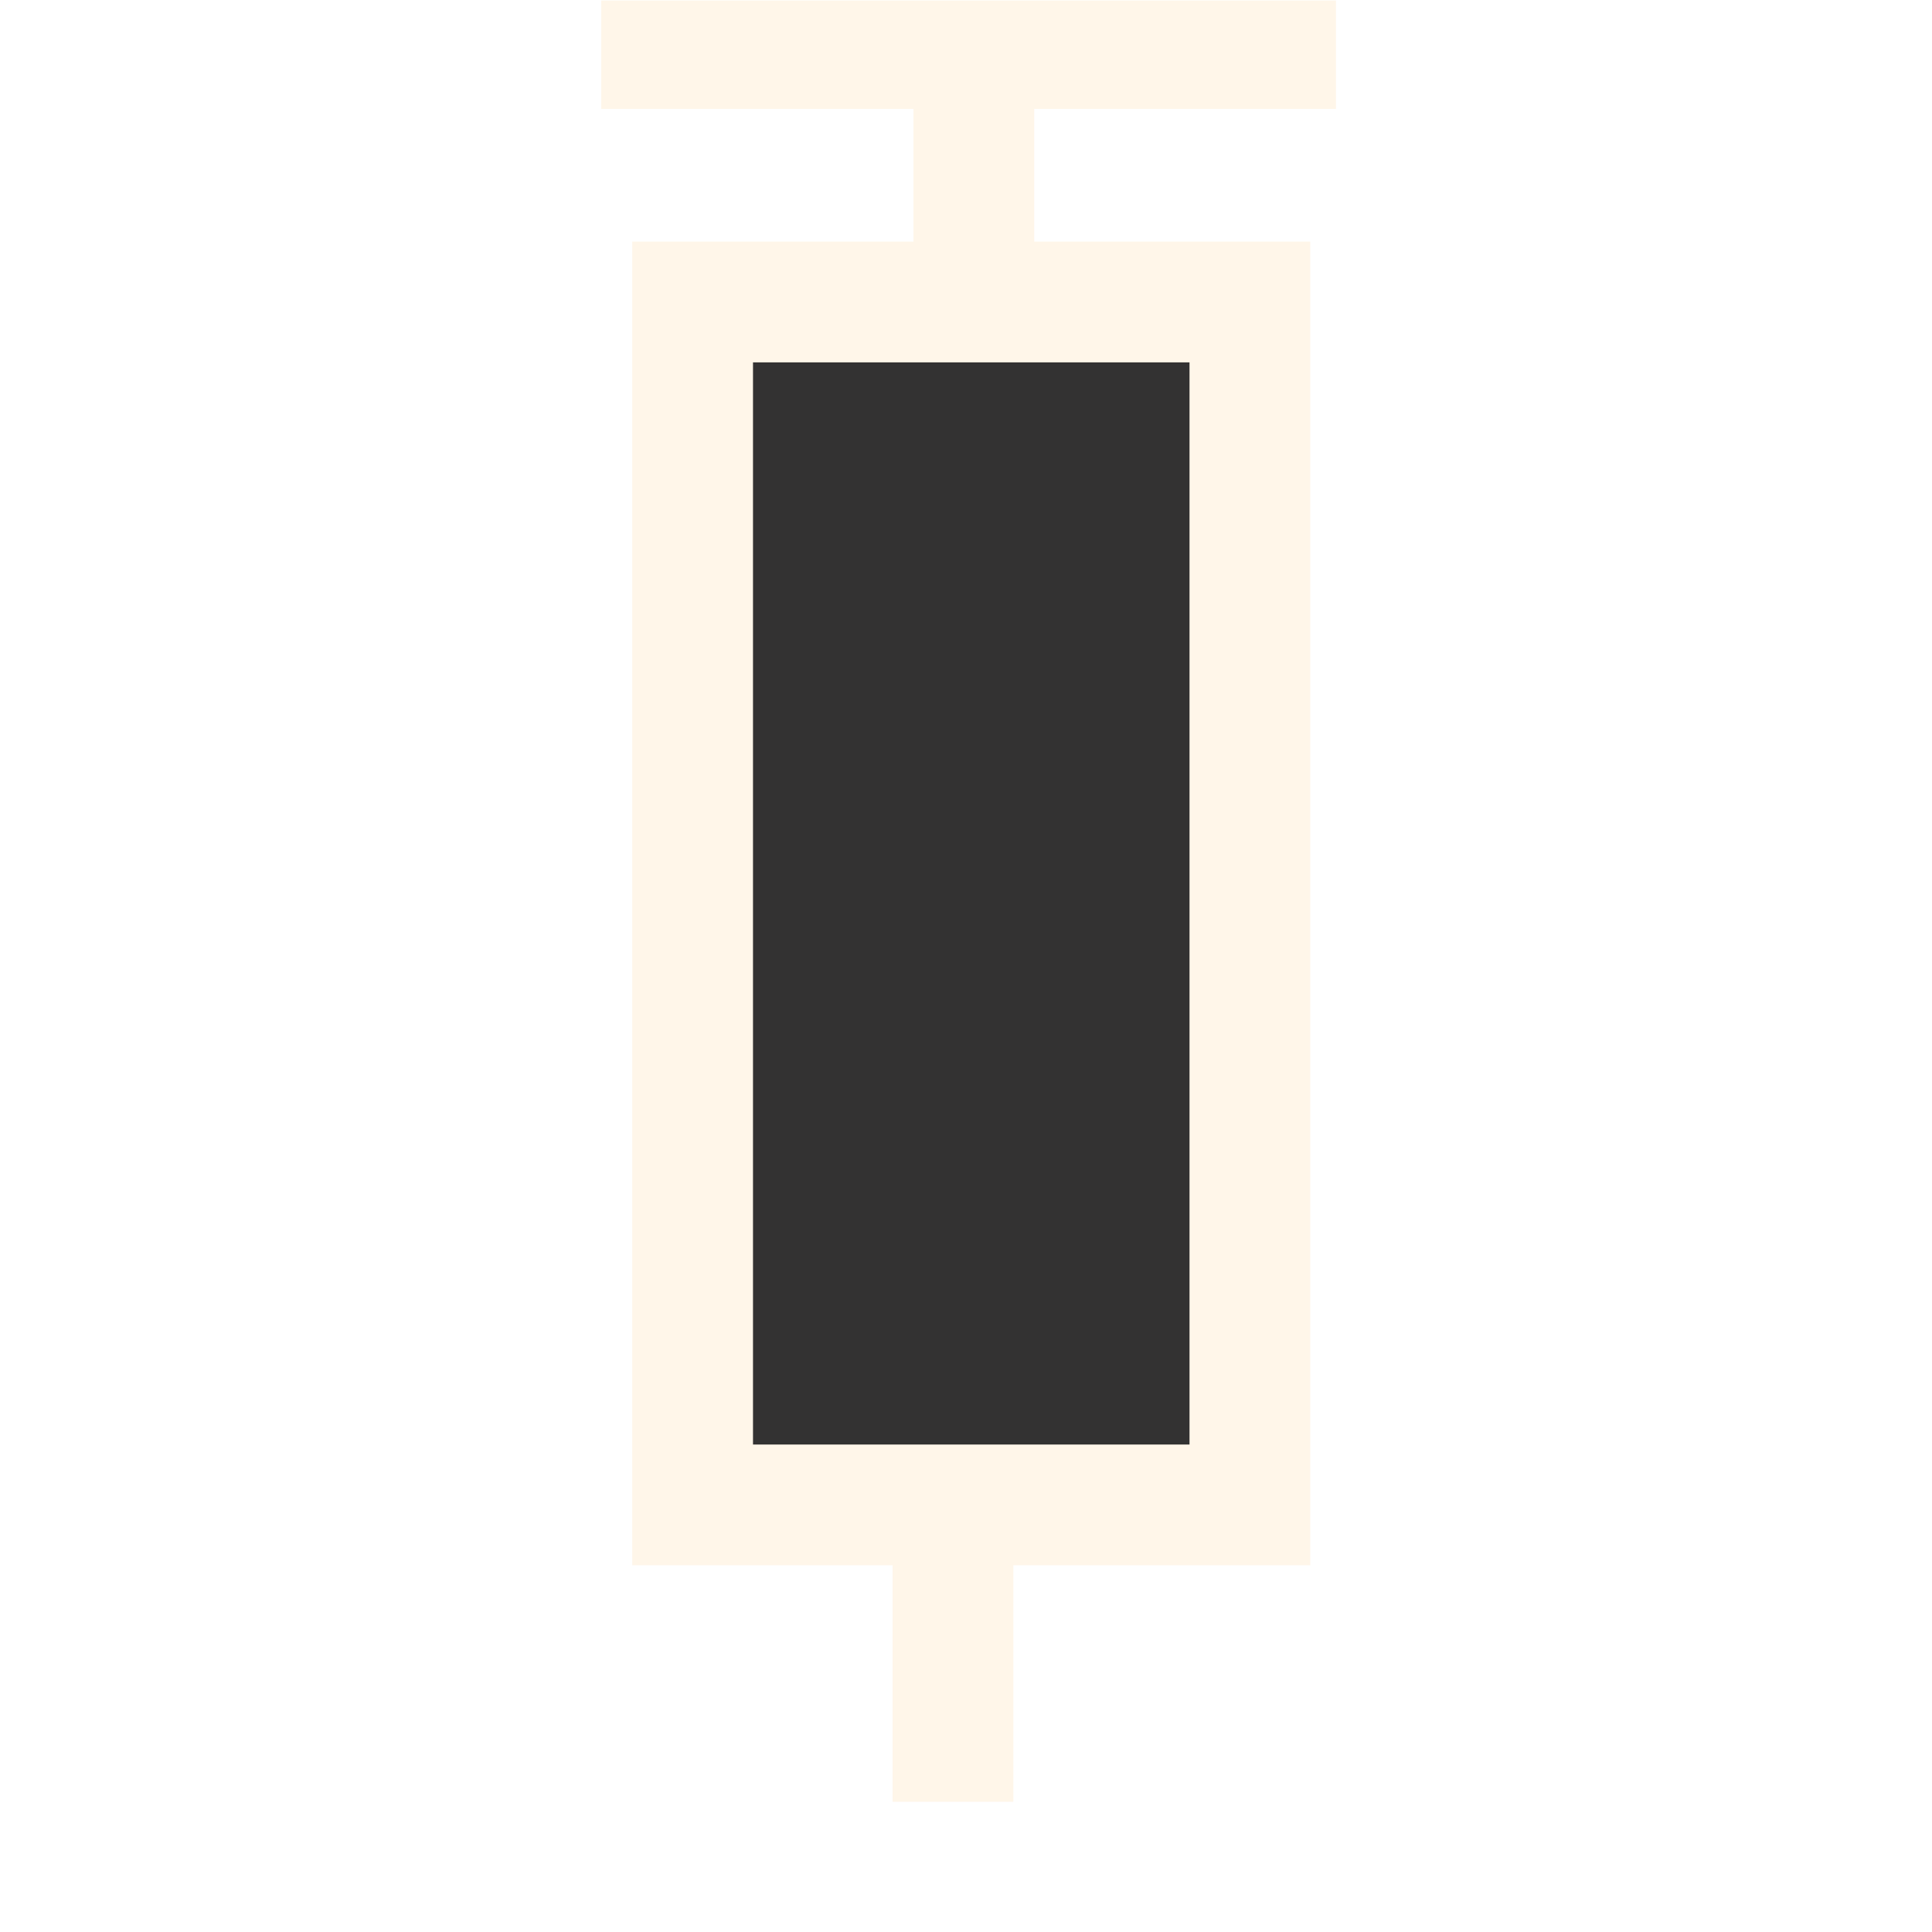
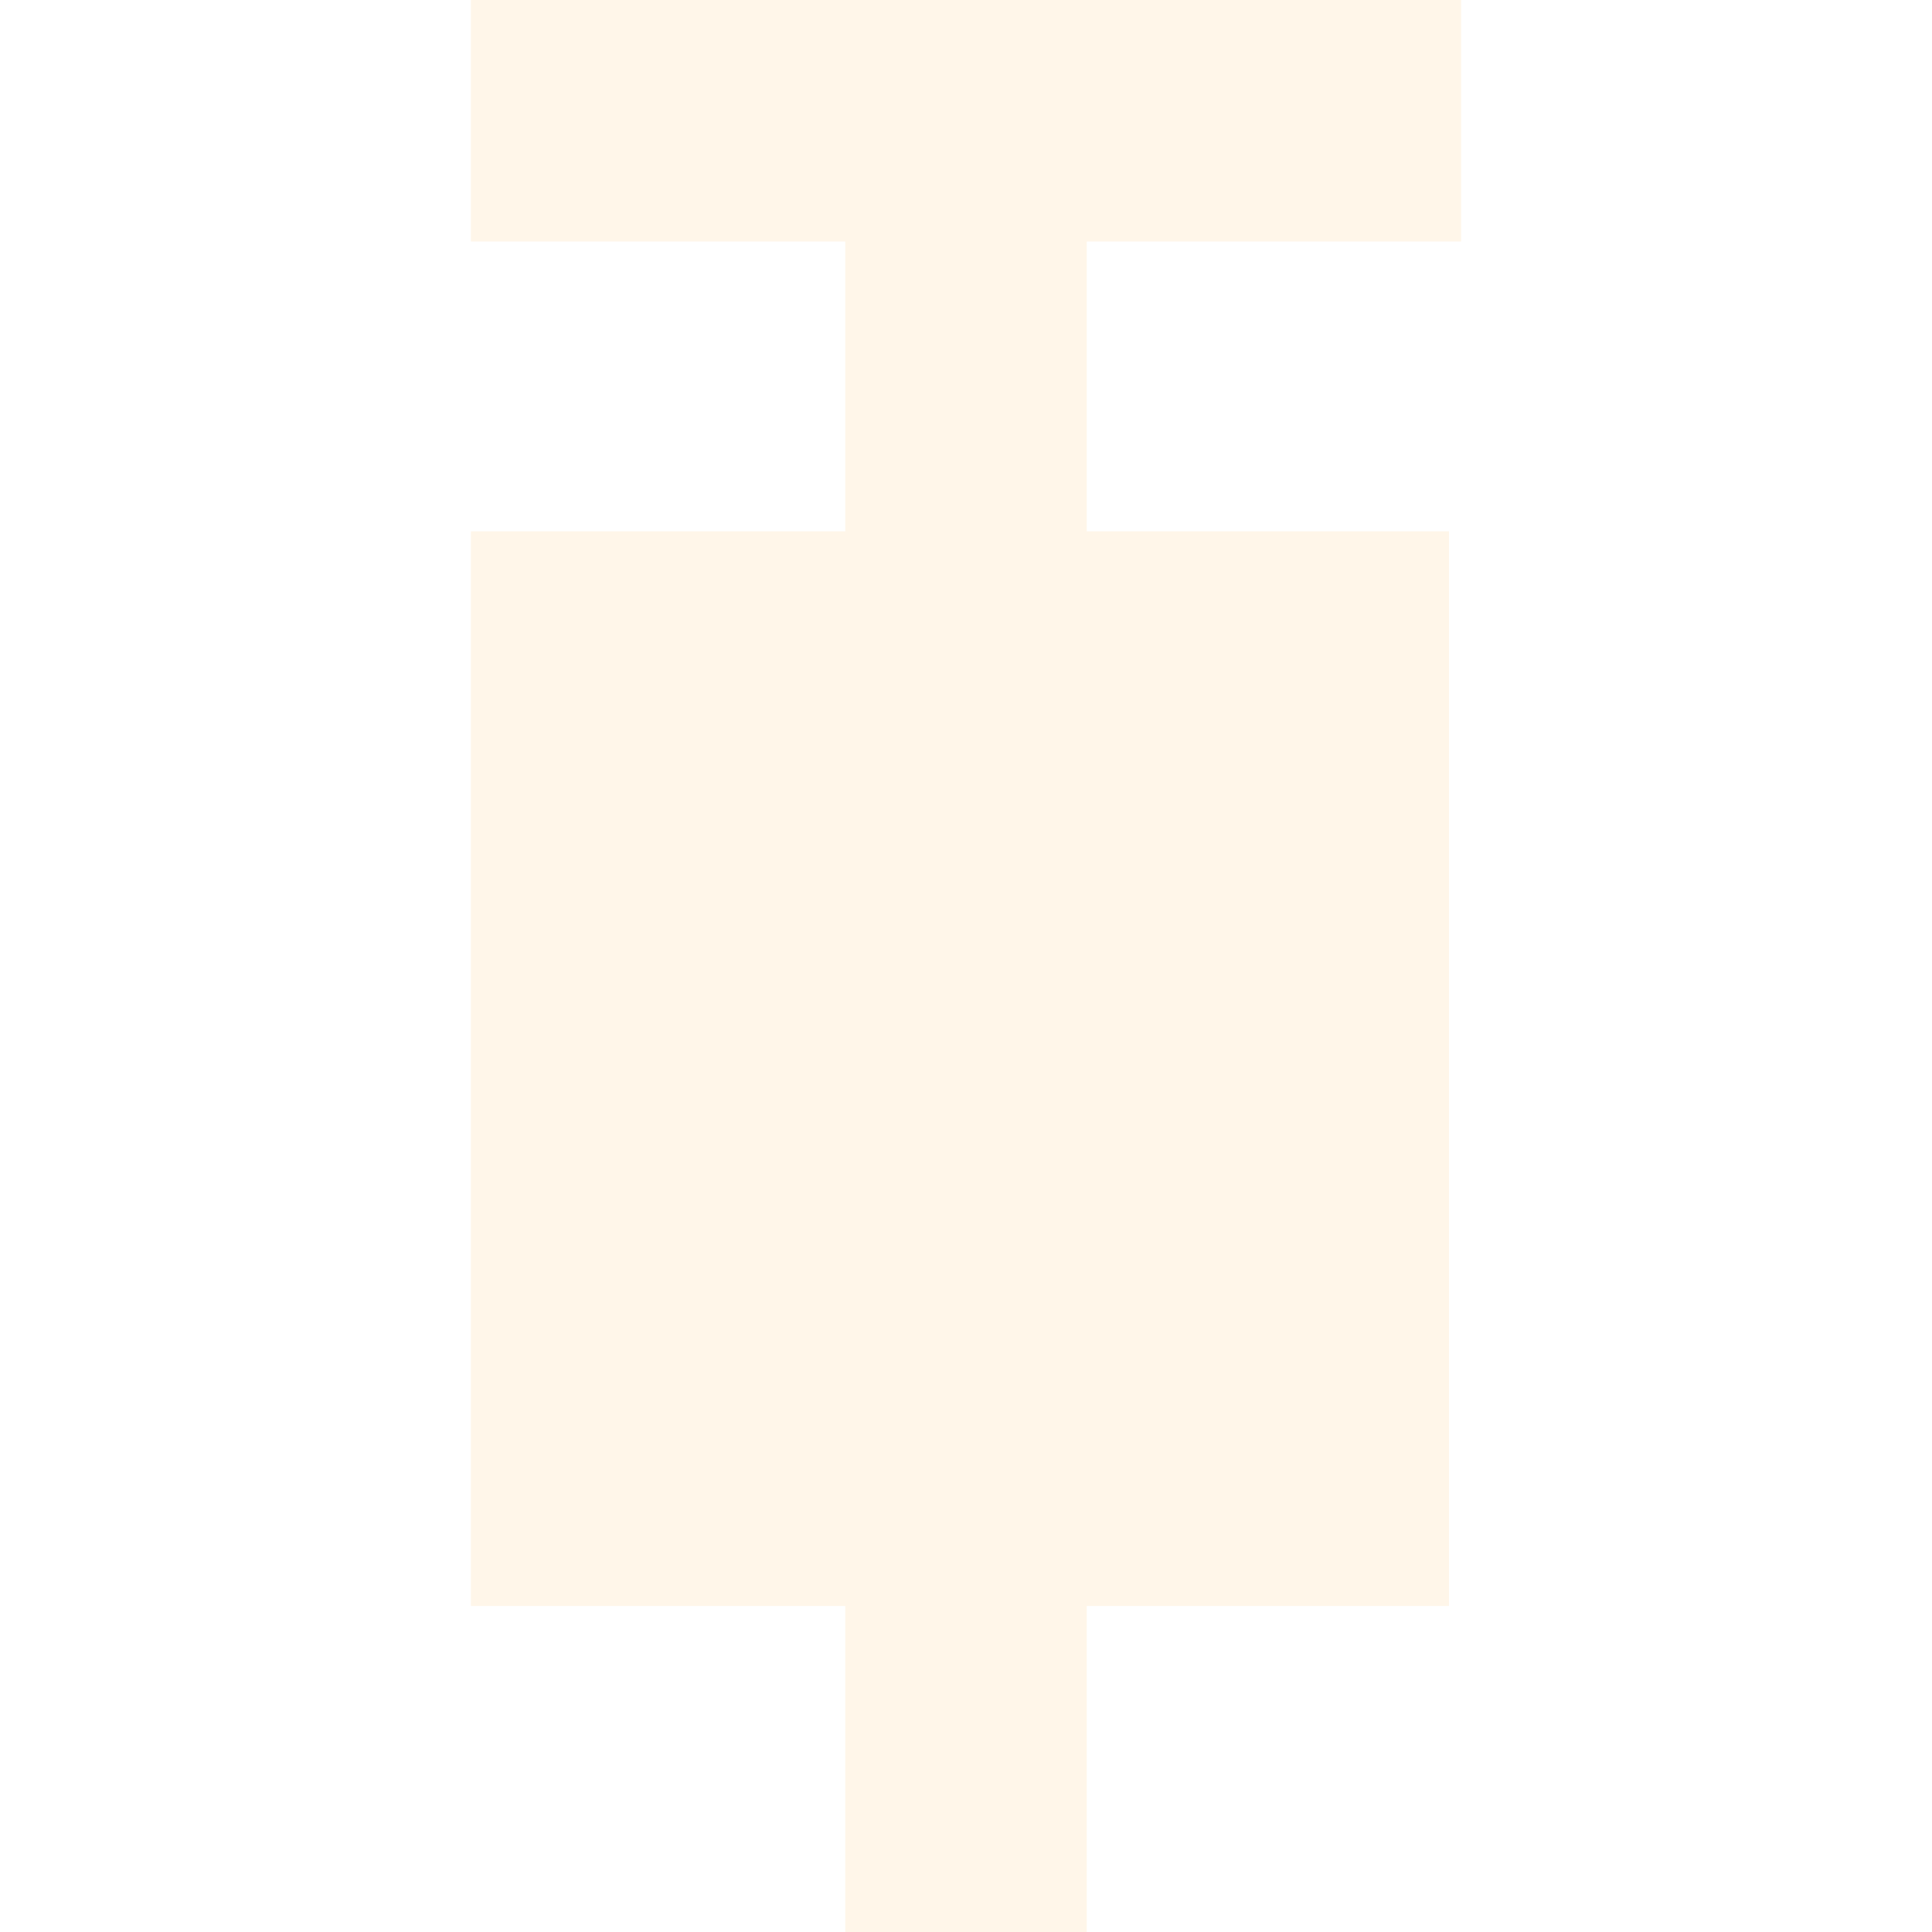
- <svg xmlns="http://www.w3.org/2000/svg" width="16" height="16" id="svg2" version="1.1">
-   <defs id="defs4" />
-   <g id="layer1" transform="translate(0,-1036.362)">
-     <rect style="fill:#333232;fill-opacity:1;stroke:#FFF6E9;stroke-opacity:1" id="rect3198" width="4.615" height="9.962" x="5.736" y="2.501" transform="translate(0,1036.362)" />
-     <path style="fill:none;stroke:#FFF6E9;stroke-width:1px;stroke-linecap:butt;stroke-linejoin:miter;stroke-opacity:1" d="m 7.892,12.507 0,2.415" id="path3200" transform="translate(0,1036.362)" />
-     <path style="fill:none;stroke:#FFF6E9;stroke-width:1px;stroke-linecap:butt;stroke-linejoin:miter;stroke-opacity:1" d="m 8.065,1038.562 0,-2.156" id="path3202" />
-     <path style="fill:none;stroke:#FFF6E9;stroke-width:0.898px;stroke-linecap:butt;stroke-linejoin:miter;stroke-opacity:1" d="m 4.979,1036.815 6.085,0" id="path3204" />
-   </g>
+ <svg xmlns="http://www.w3.org/2000/svg" version="1.1" id="svg2" x="0px" y="0px" width="16px" height="16px" viewBox="0 0 16 16" style="enable-background:new 0 0 16 16;" xml:space="preserve">
+   <style type="text/css">
+ 	.st0{fill:#FFF6E9;}
+ 	.st1{fill:none;stroke:#FFF6E9;stroke-width:2;}
+ </style>
+   <rect id="rect3198" x="3.9" y="4.4" class="st0" width="8.1" height="8.9" />
+   <path id="path3202" class="st1" d="M8,16V0.5" />
+   <line class="st1" x1="3.9" y1="1" x2="12.1" y2="1" />
</svg>
